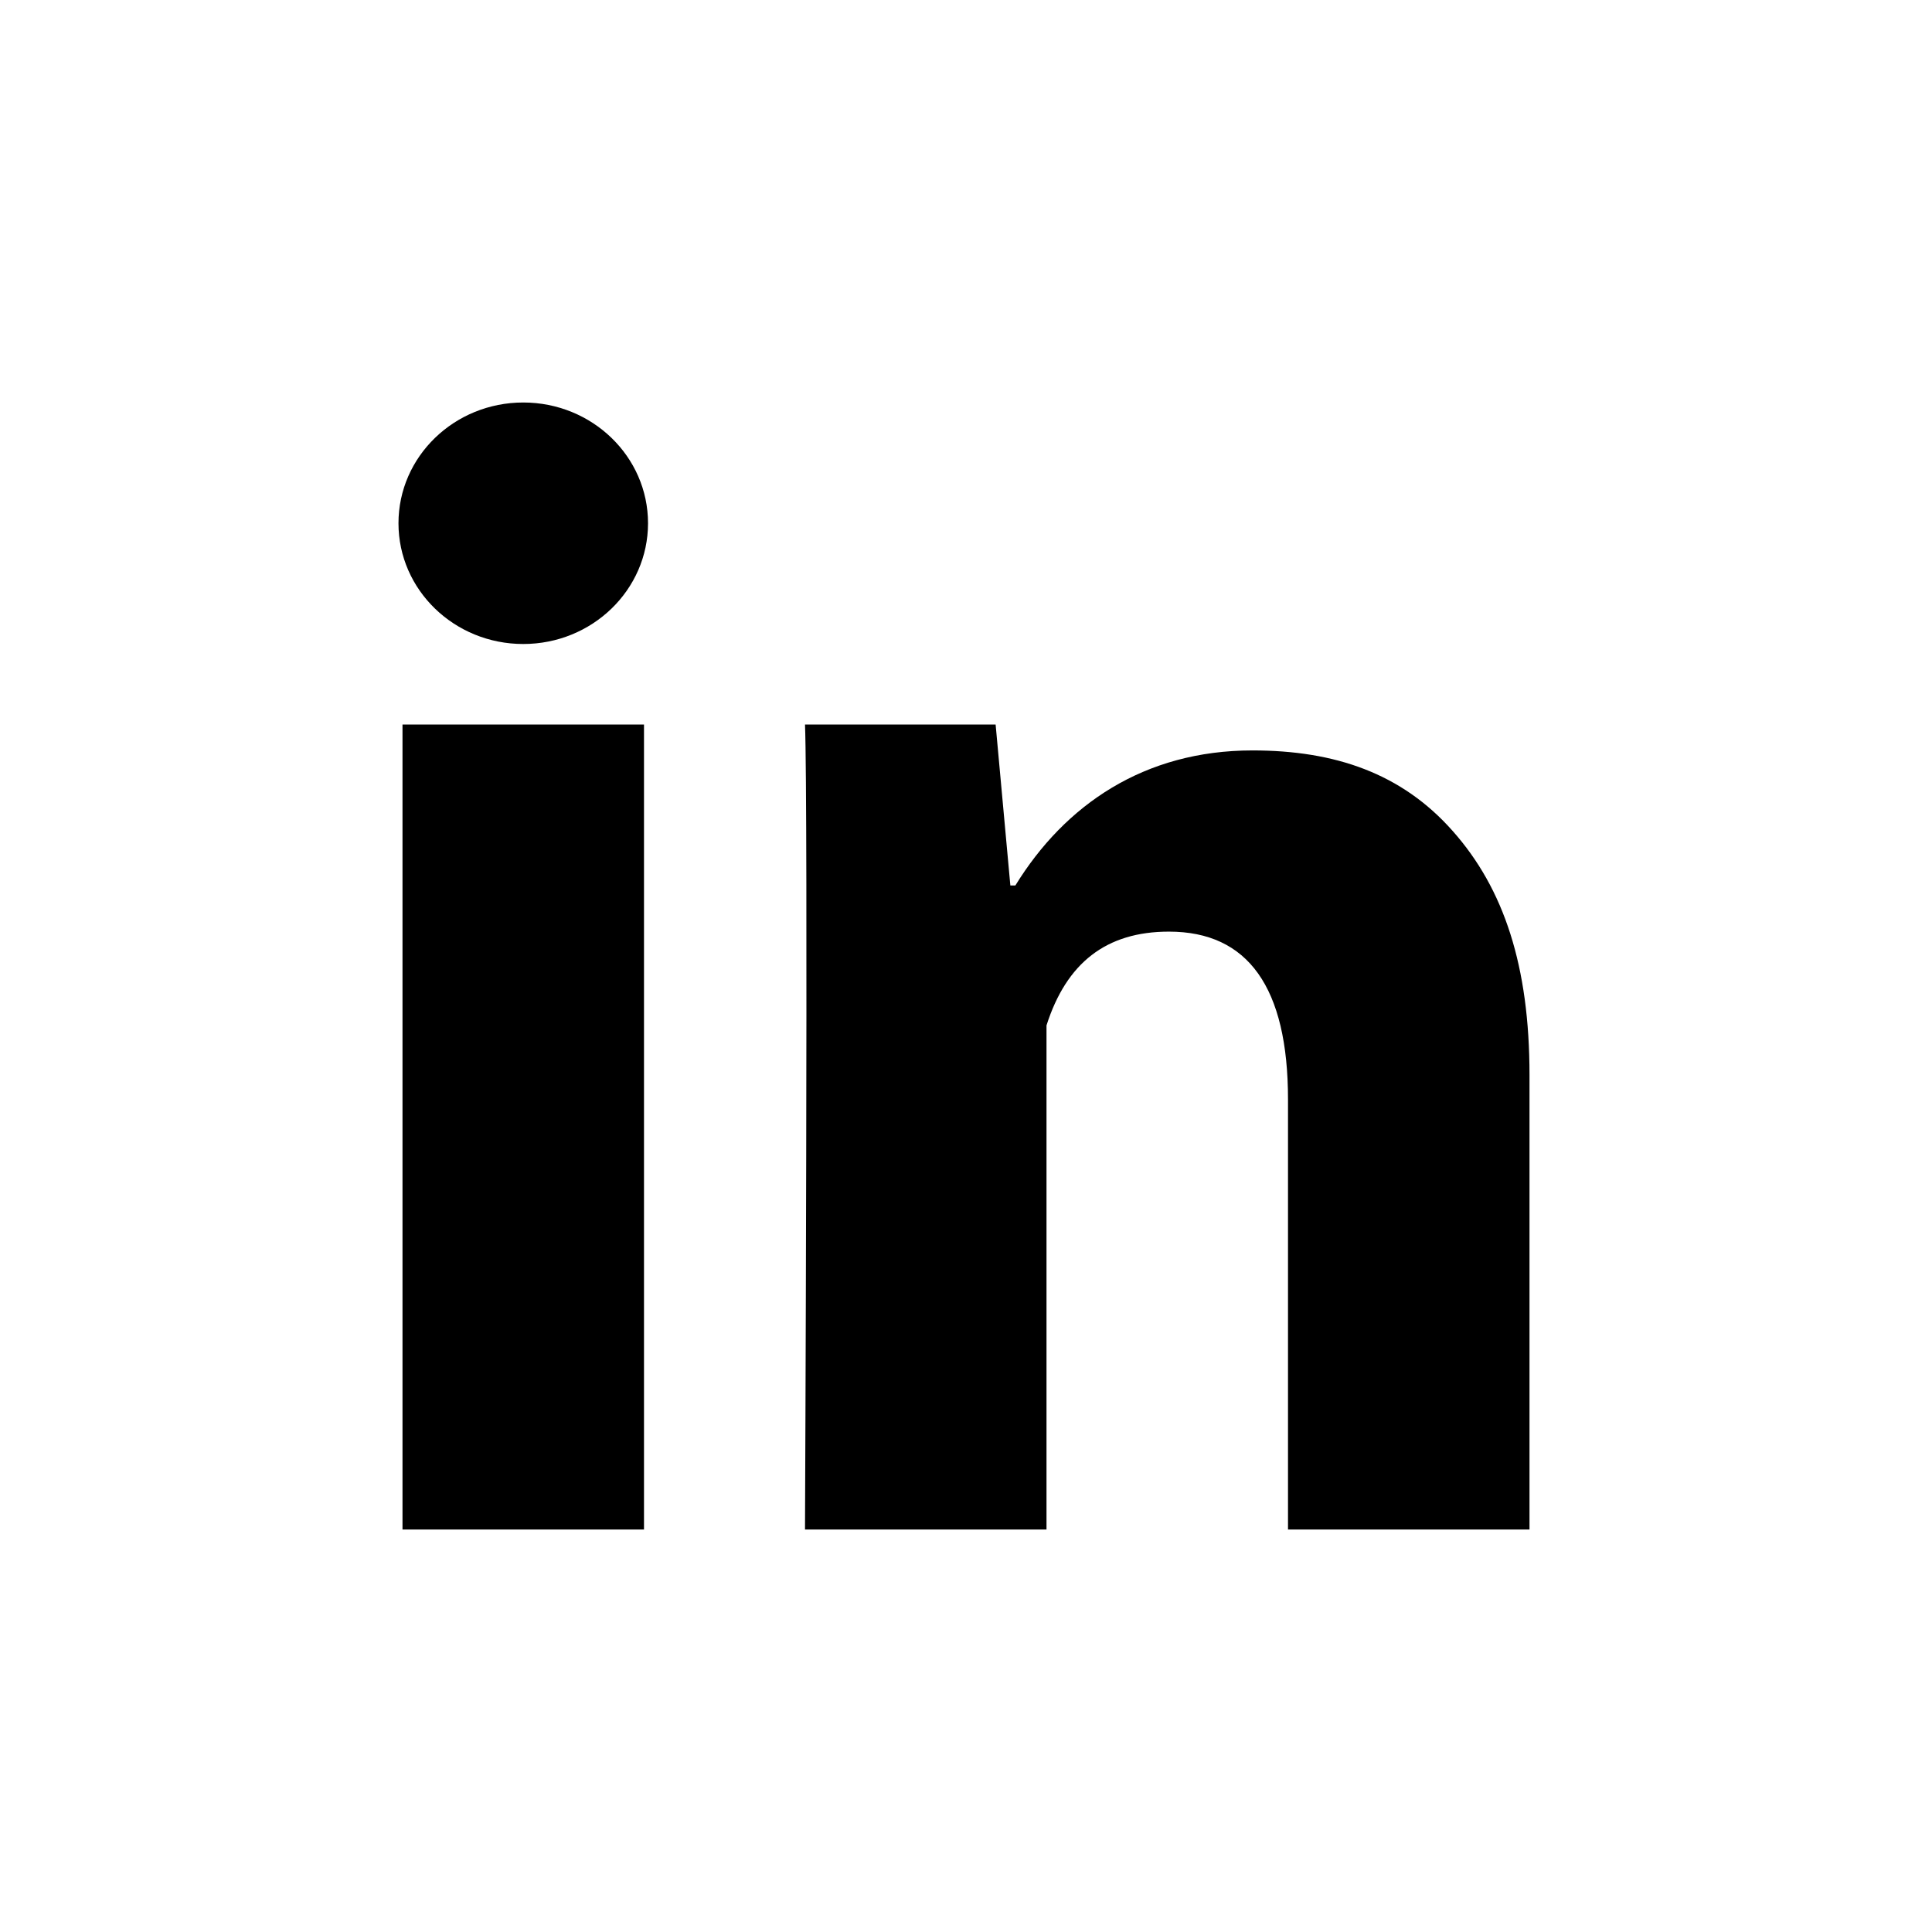
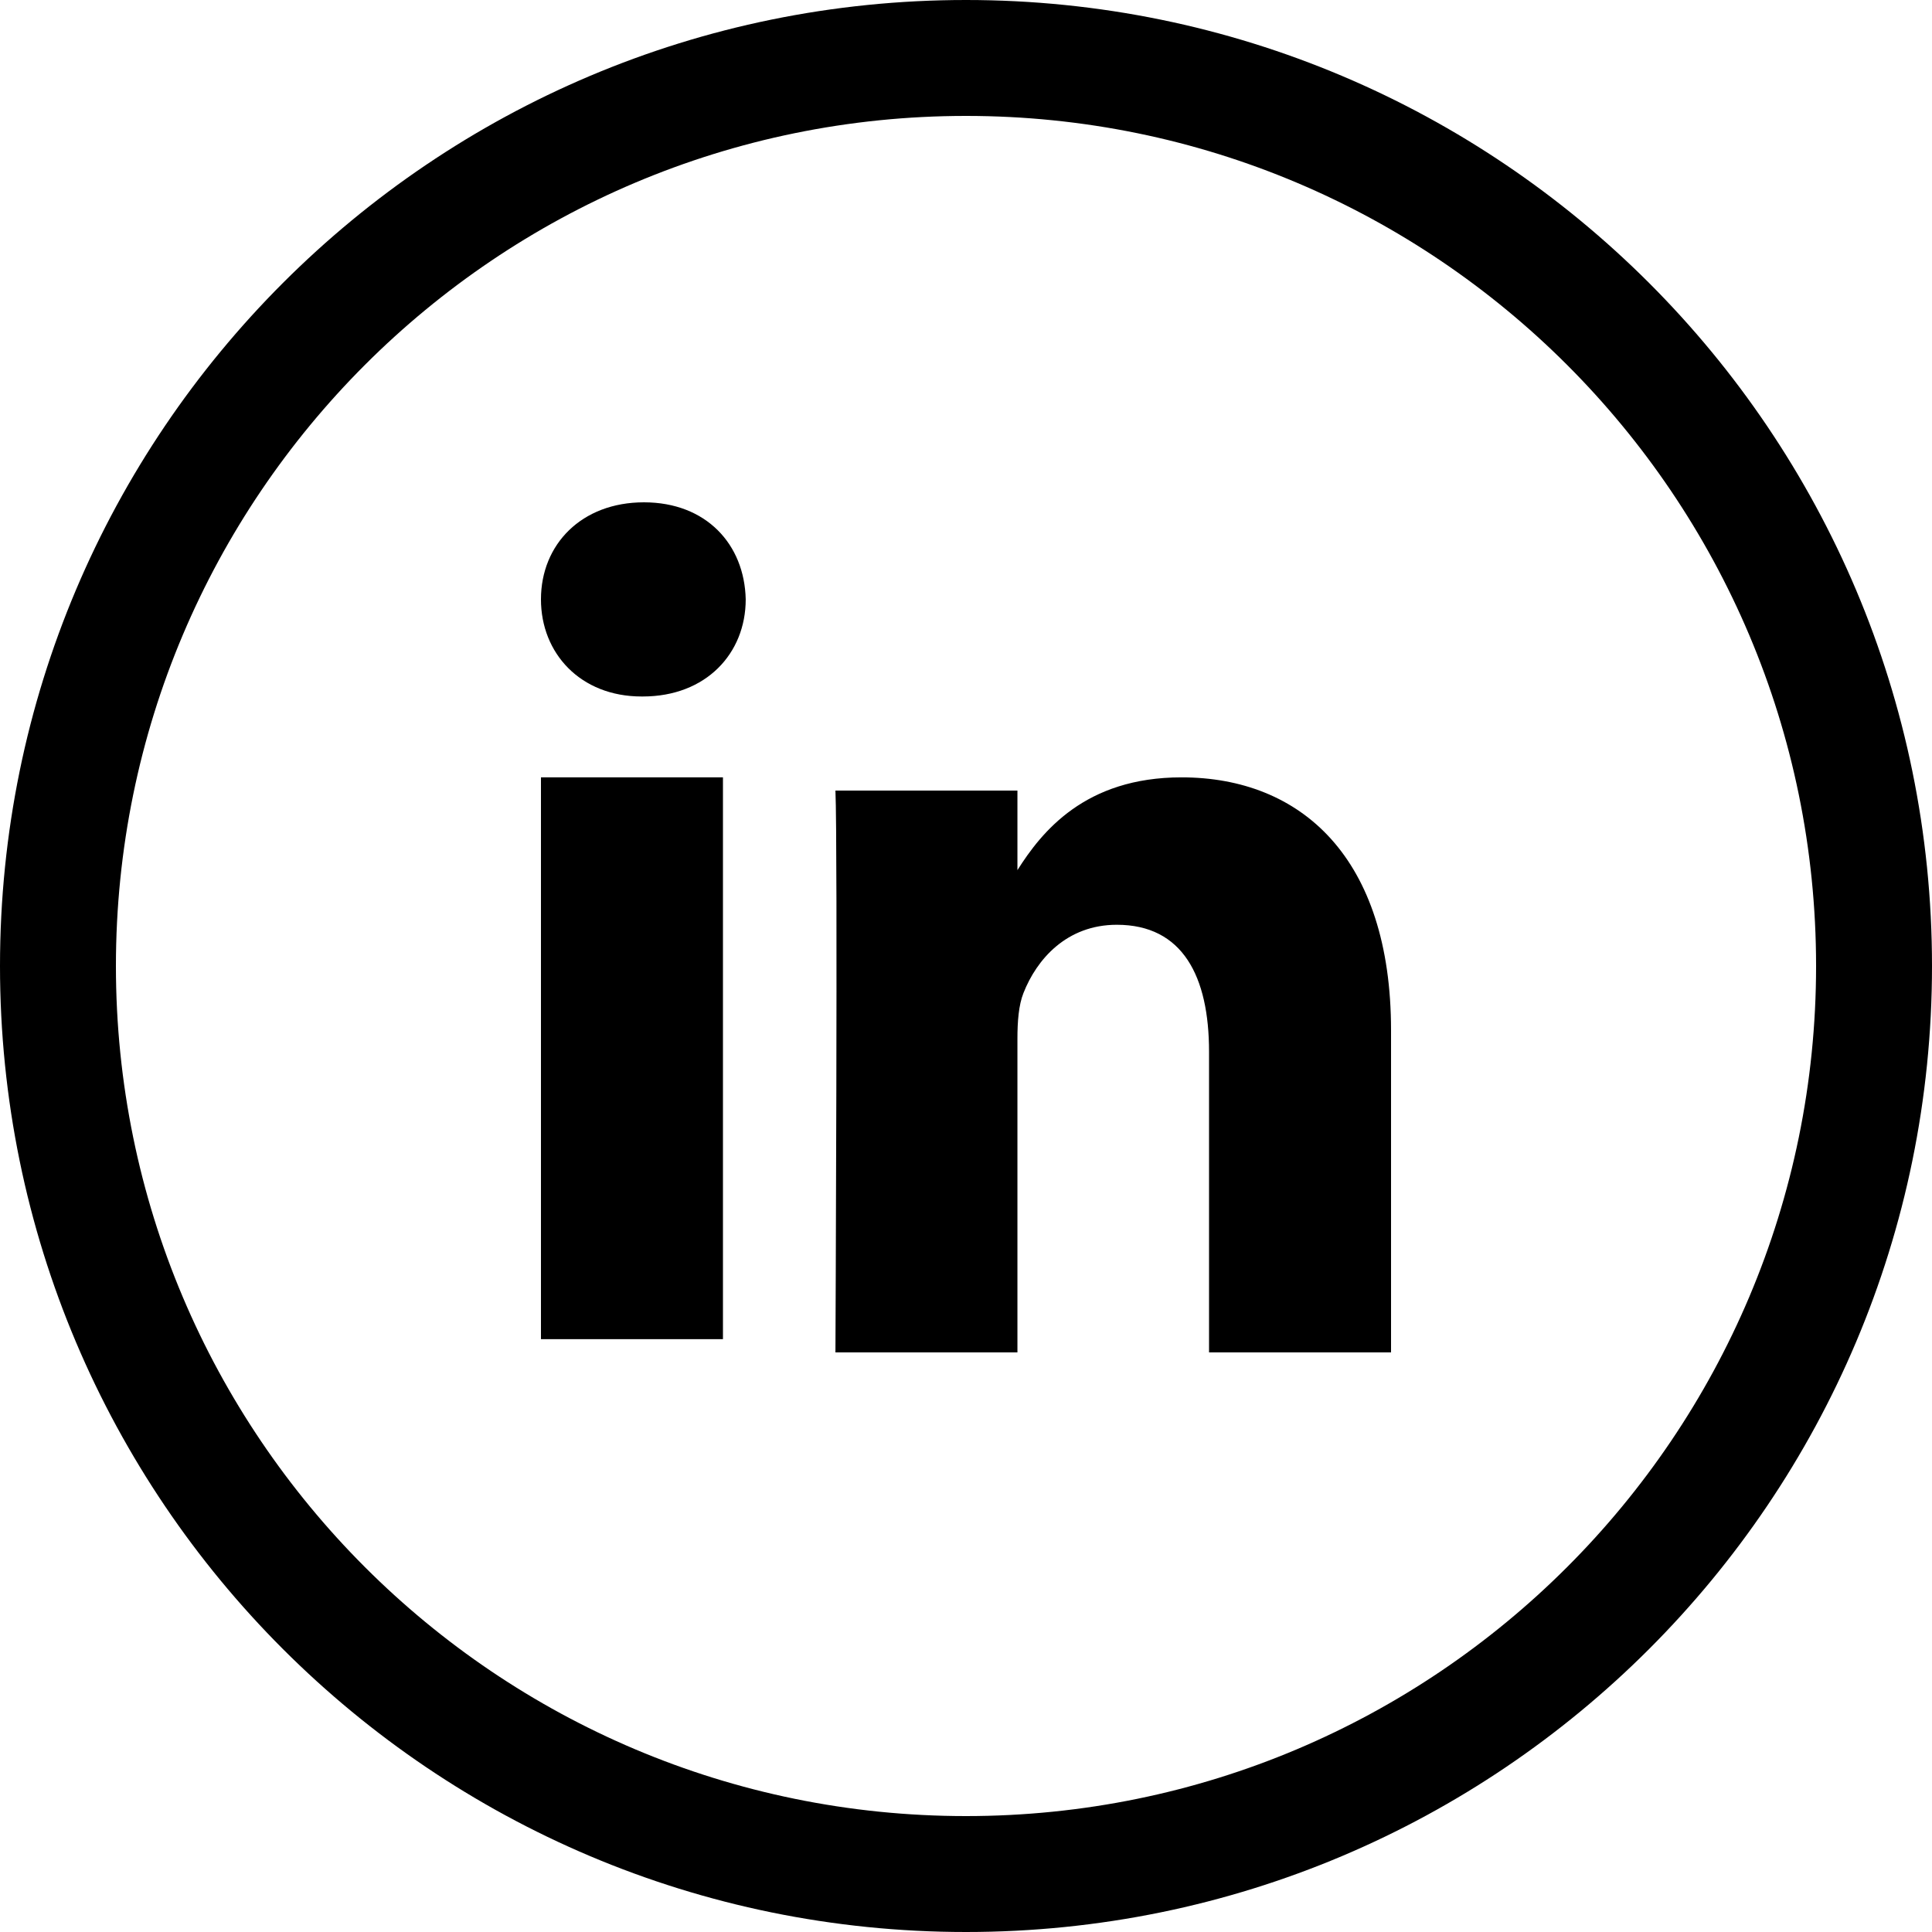
- <svg xmlns="http://www.w3.org/2000/svg" baseProfile="tiny" height="24px" id="Layer_1" version="1.2" viewBox="0 0 24 24" width="24px" xml:space="preserve">
-   <g>
-     <path d="M8,19H5V9h3V19z M19,19h-3v-5.342c0-1.392-0.496-2.085-1.479-2.085c-0.779,0-1.273,0.388-1.521,1.165C13,14,13,19,13,19h-3   c0,0,0.04-9,0-10h2.368l0.183,2h0.062c0.615-1,1.598-1.678,2.946-1.678c1.025,0,1.854,0.285,2.487,1.001   C18.683,11.04,19,12.002,19,13.353V19z" />
-   </g>
-   <g>
-     <ellipse cx="6.5" cy="6.5" rx="1.55" ry="1.5" />
+ <svg xmlns="http://www.w3.org/2000/svg" height="50px" version="1.1" viewBox="0 0 50 50" width="50px">
+   <defs />
+   <g fill="none" fill-rule="evenodd" id="Page-1" stroke="none" stroke-width="1">
+     <g fill="#000000" id="LinkedIn">
+       <path d="M25,50 C38.807,50 50,38.807 50,25 C50,11.193 38.807,0 25,0 C11.193,0 0,11.193 0,25 C0,38.807 11.193,50 25,50 Z M25,47 C37.15,47 47,37.15 47,25 C47,12.85 37.15,3 25,3 C12.85,3 3,12.85 3,25 C3,37.15 12.85,47 25,47 Z M14,20.118 L14,34.658 L18.71,34.658 L18.71,20.118 L14,20.118 Z M16.665,13 C15.053,13 14,14.086 14,15.512 C14,16.908 15.022,18.025 16.604,18.025 L16.634,18.025 C18.276,18.025 19.299,16.908 19.299,15.512 C19.268,14.086 18.276,13 16.665,13 Z M30.577,20.118 C28.076,20.118 26.957,21.529 26.331,22.519 L26.331,20.46 L21.621,20.46 C21.683,21.824 21.621,35 21.621,35 L26.331,35 L26.331,26.88 C26.331,26.445 26.362,26.012 26.487,25.7 C26.827,24.832 27.602,23.933 28.903,23.933 C30.608,23.933 31.29,25.267 31.29,27.221 L31.29,35 L36,35 L36,26.663 C36,22.197 33.676,20.118 30.577,20.118 Z M30.577,20.118" id="Oval-1" />
+     </g>
  </g>
</svg>
